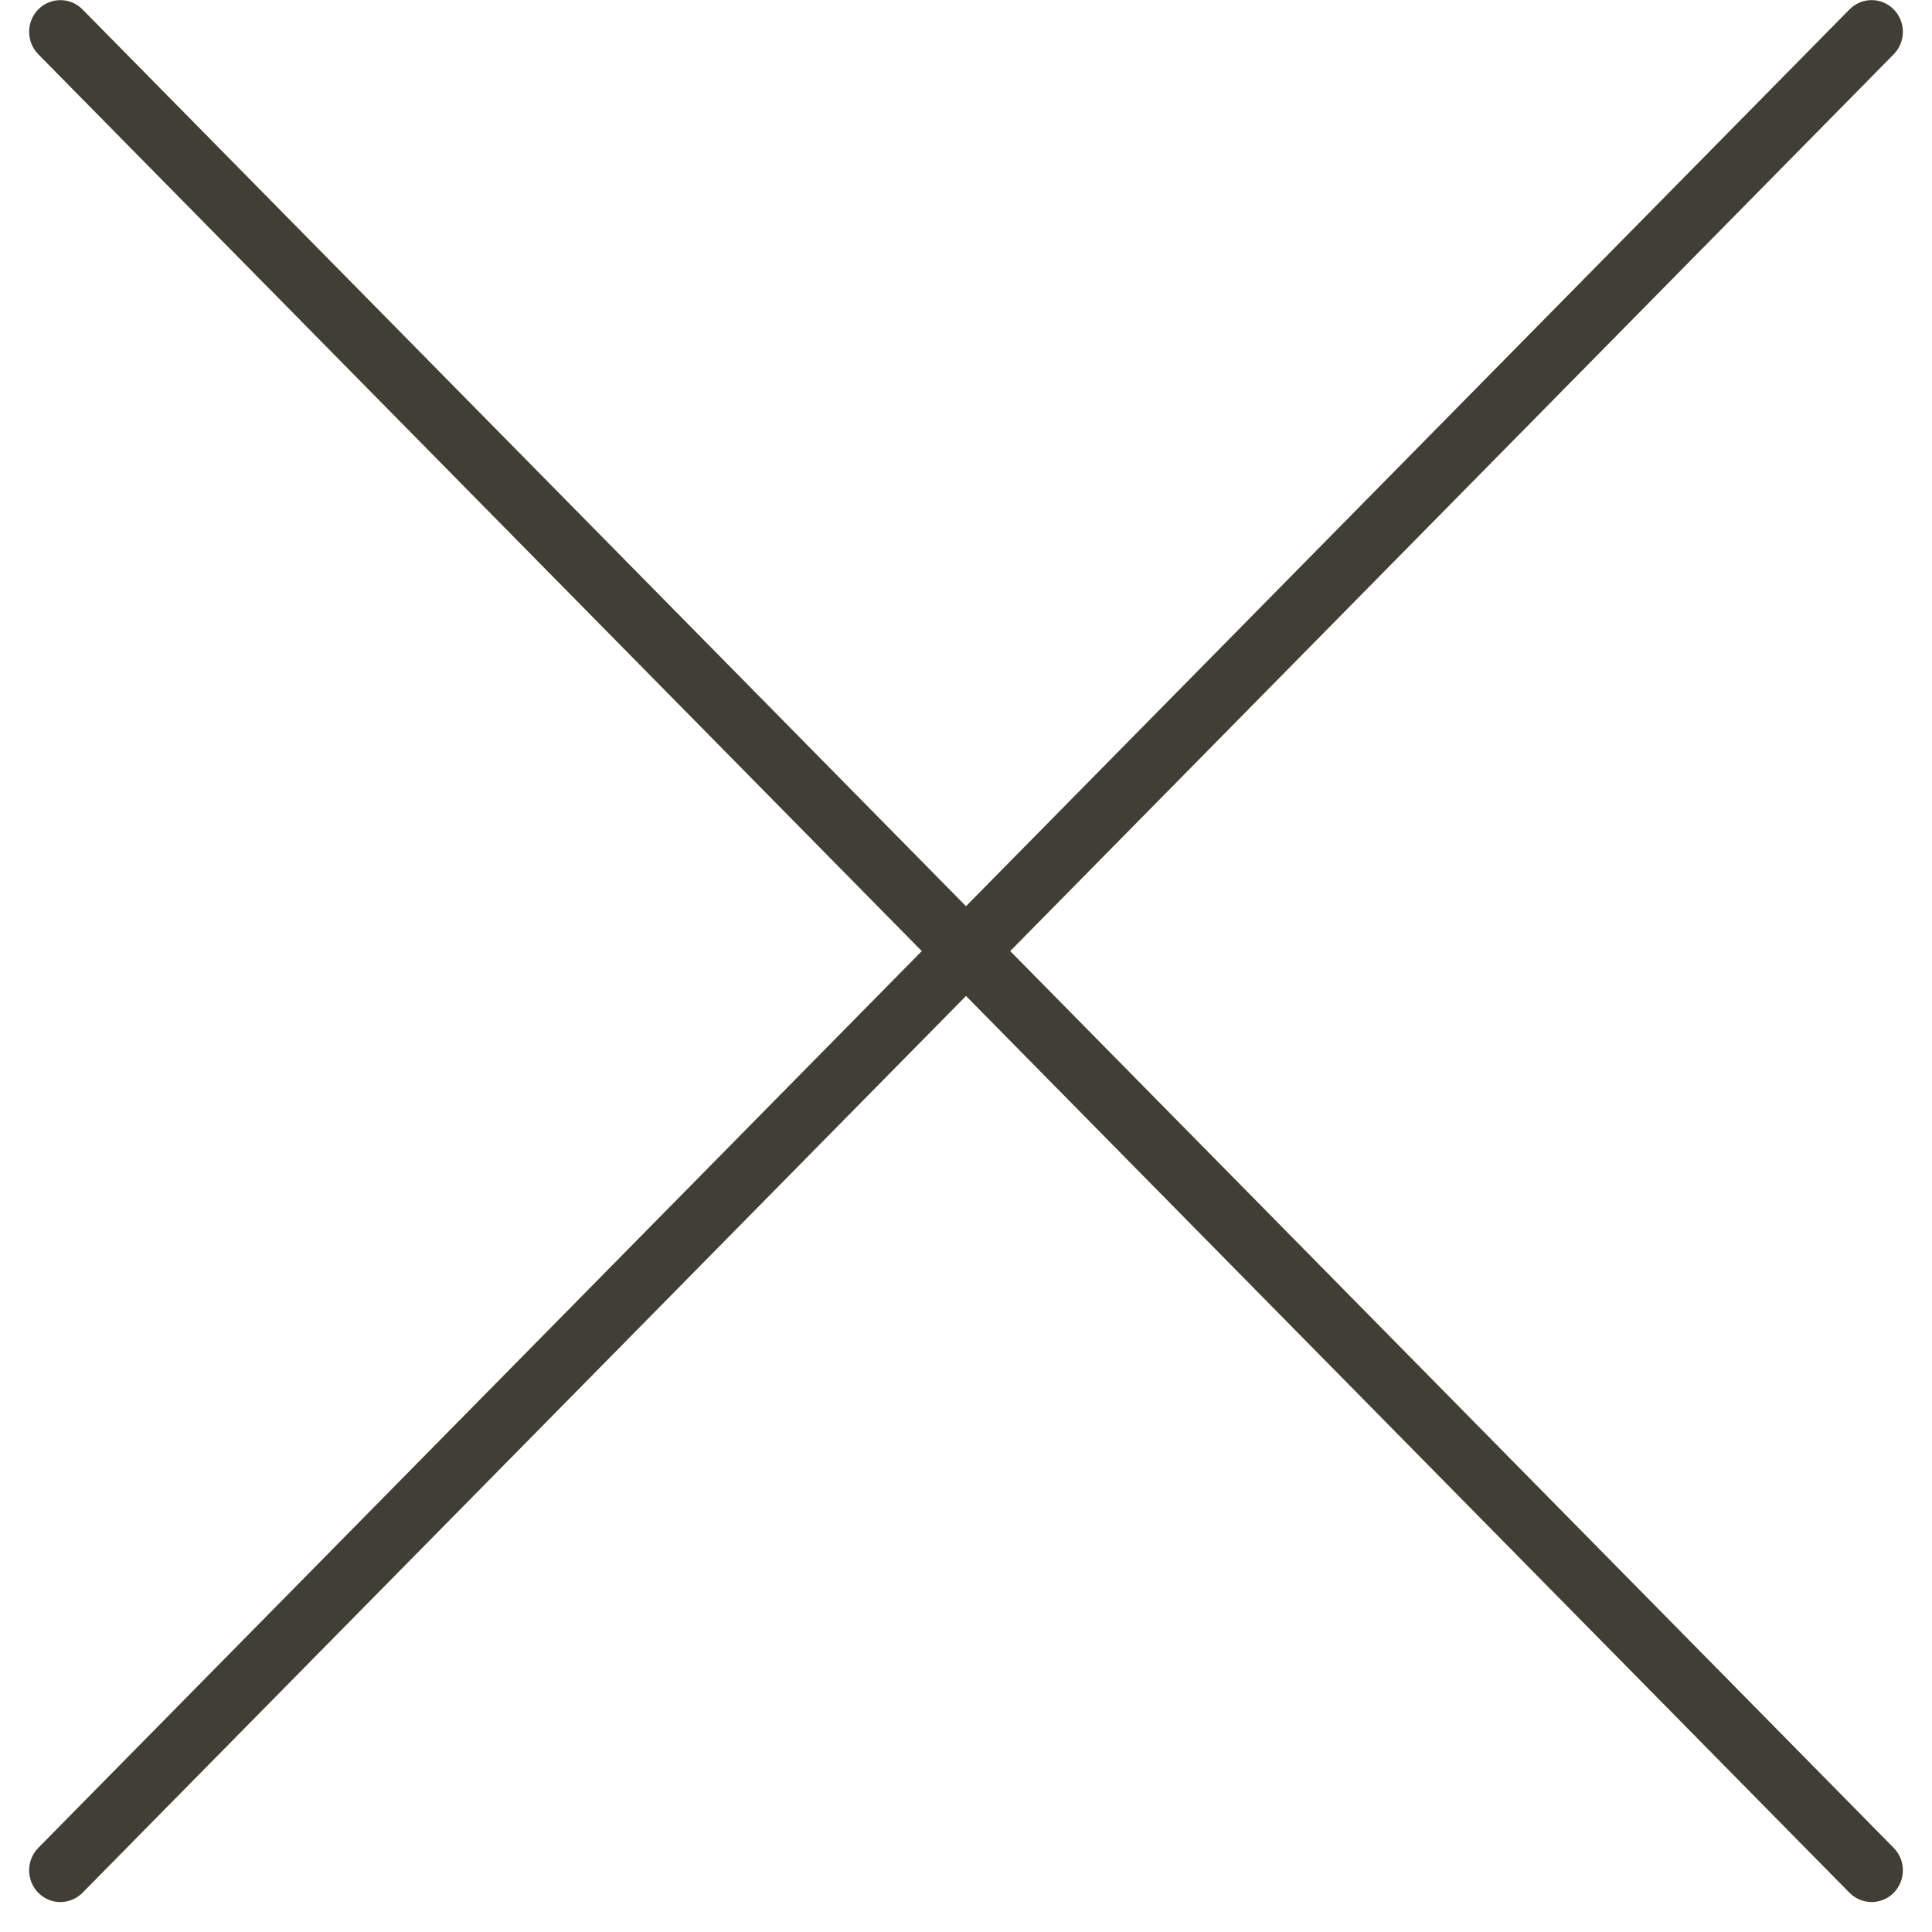
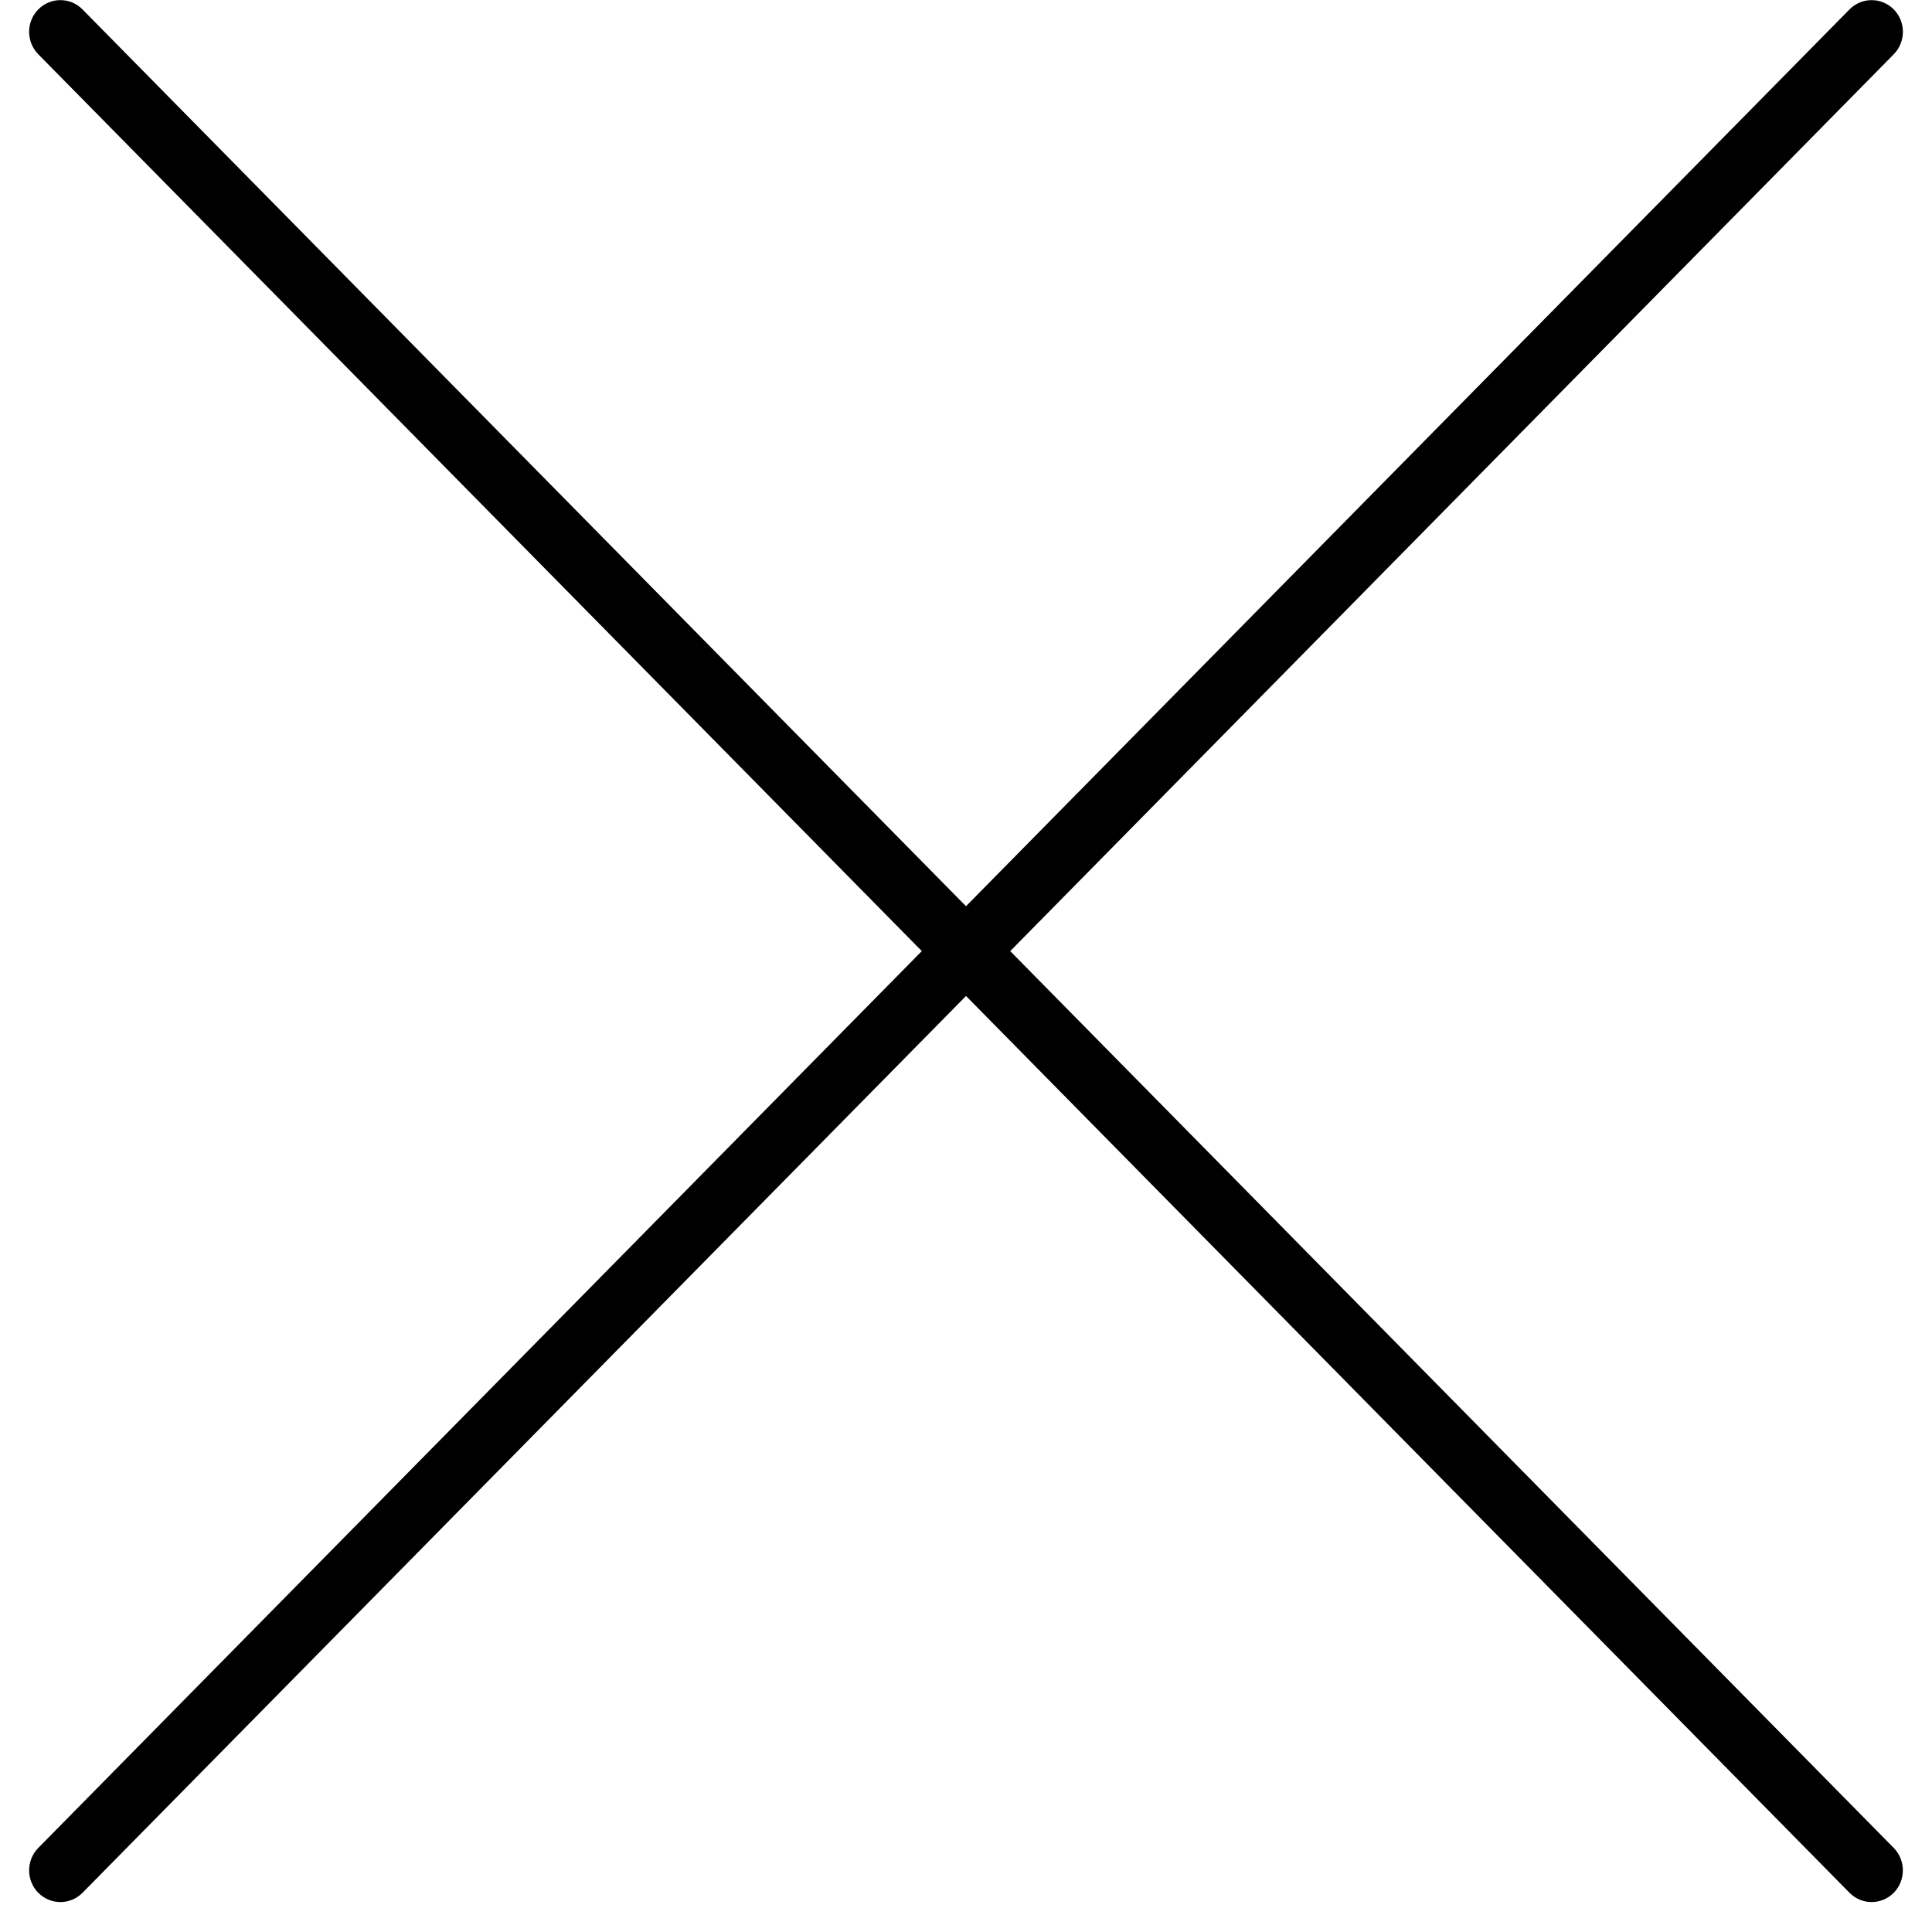
- <svg xmlns="http://www.w3.org/2000/svg" width="58px" height="58px" viewBox="0 0 58 58" version="1.1">
-   <defs />
-   <g id="Page-1" stroke="none" stroke-width="1" fill="none" fill-rule="evenodd">
-     <g id="icon-close" fill="#403E35">
-       <g transform="translate(-1, 0)">
-         <path d="M2.812,57.101 C2.572,57.101 2.333,57.007 2.149,56.823 C1.783,56.45 1.783,55.848 2.149,55.475 L56.524,0.282 C56.891,-0.089 57.484,-0.089 57.851,0.282 C58.217,0.655 58.217,1.256 57.851,1.629 L3.476,56.823 C3.292,57.007 3.053,57.101 2.812,57.101" id="Fill-1921" />
-         <path d="M57.188,57.101 C56.947,57.101 56.708,57.007 56.524,56.823 L2.149,1.629 C1.783,1.256 1.783,0.655 2.149,0.282 C2.516,-0.089 3.109,-0.089 3.476,0.282 L57.851,55.475 C58.217,55.848 58.217,56.45 57.851,56.823 C57.667,57.007 57.428,57.101 57.188,57.101" id="Fill-1922" />
-       </g>
-     </g>
+ <svg xmlns="http://www.w3.org/2000/svg" width="58" height="58" viewBox="0 0 58 58">
+   <g id="i">
+     <path d="M1.813 57.101c-.24 0-.48-.093-.664-.278-.366-.373-.366-.974 0-1.347l54.375-55.194c.367-.371.96-.371 1.328 0 .366.373.366.974 0 1.347l-54.375 55.194c-.184.185-.424.278-.664.278" />
+     <path d="M56.188 57.101c-.24 0-.48-.093-.664-.278l-54.375-55.194c-.366-.373-.366-.974 0-1.347.367-.371.96-.371 1.327 0l54.375 55.194c.366.373.366.974 0 1.347-.184.185-.424.278-.664.278" />
  </g>
</svg>
